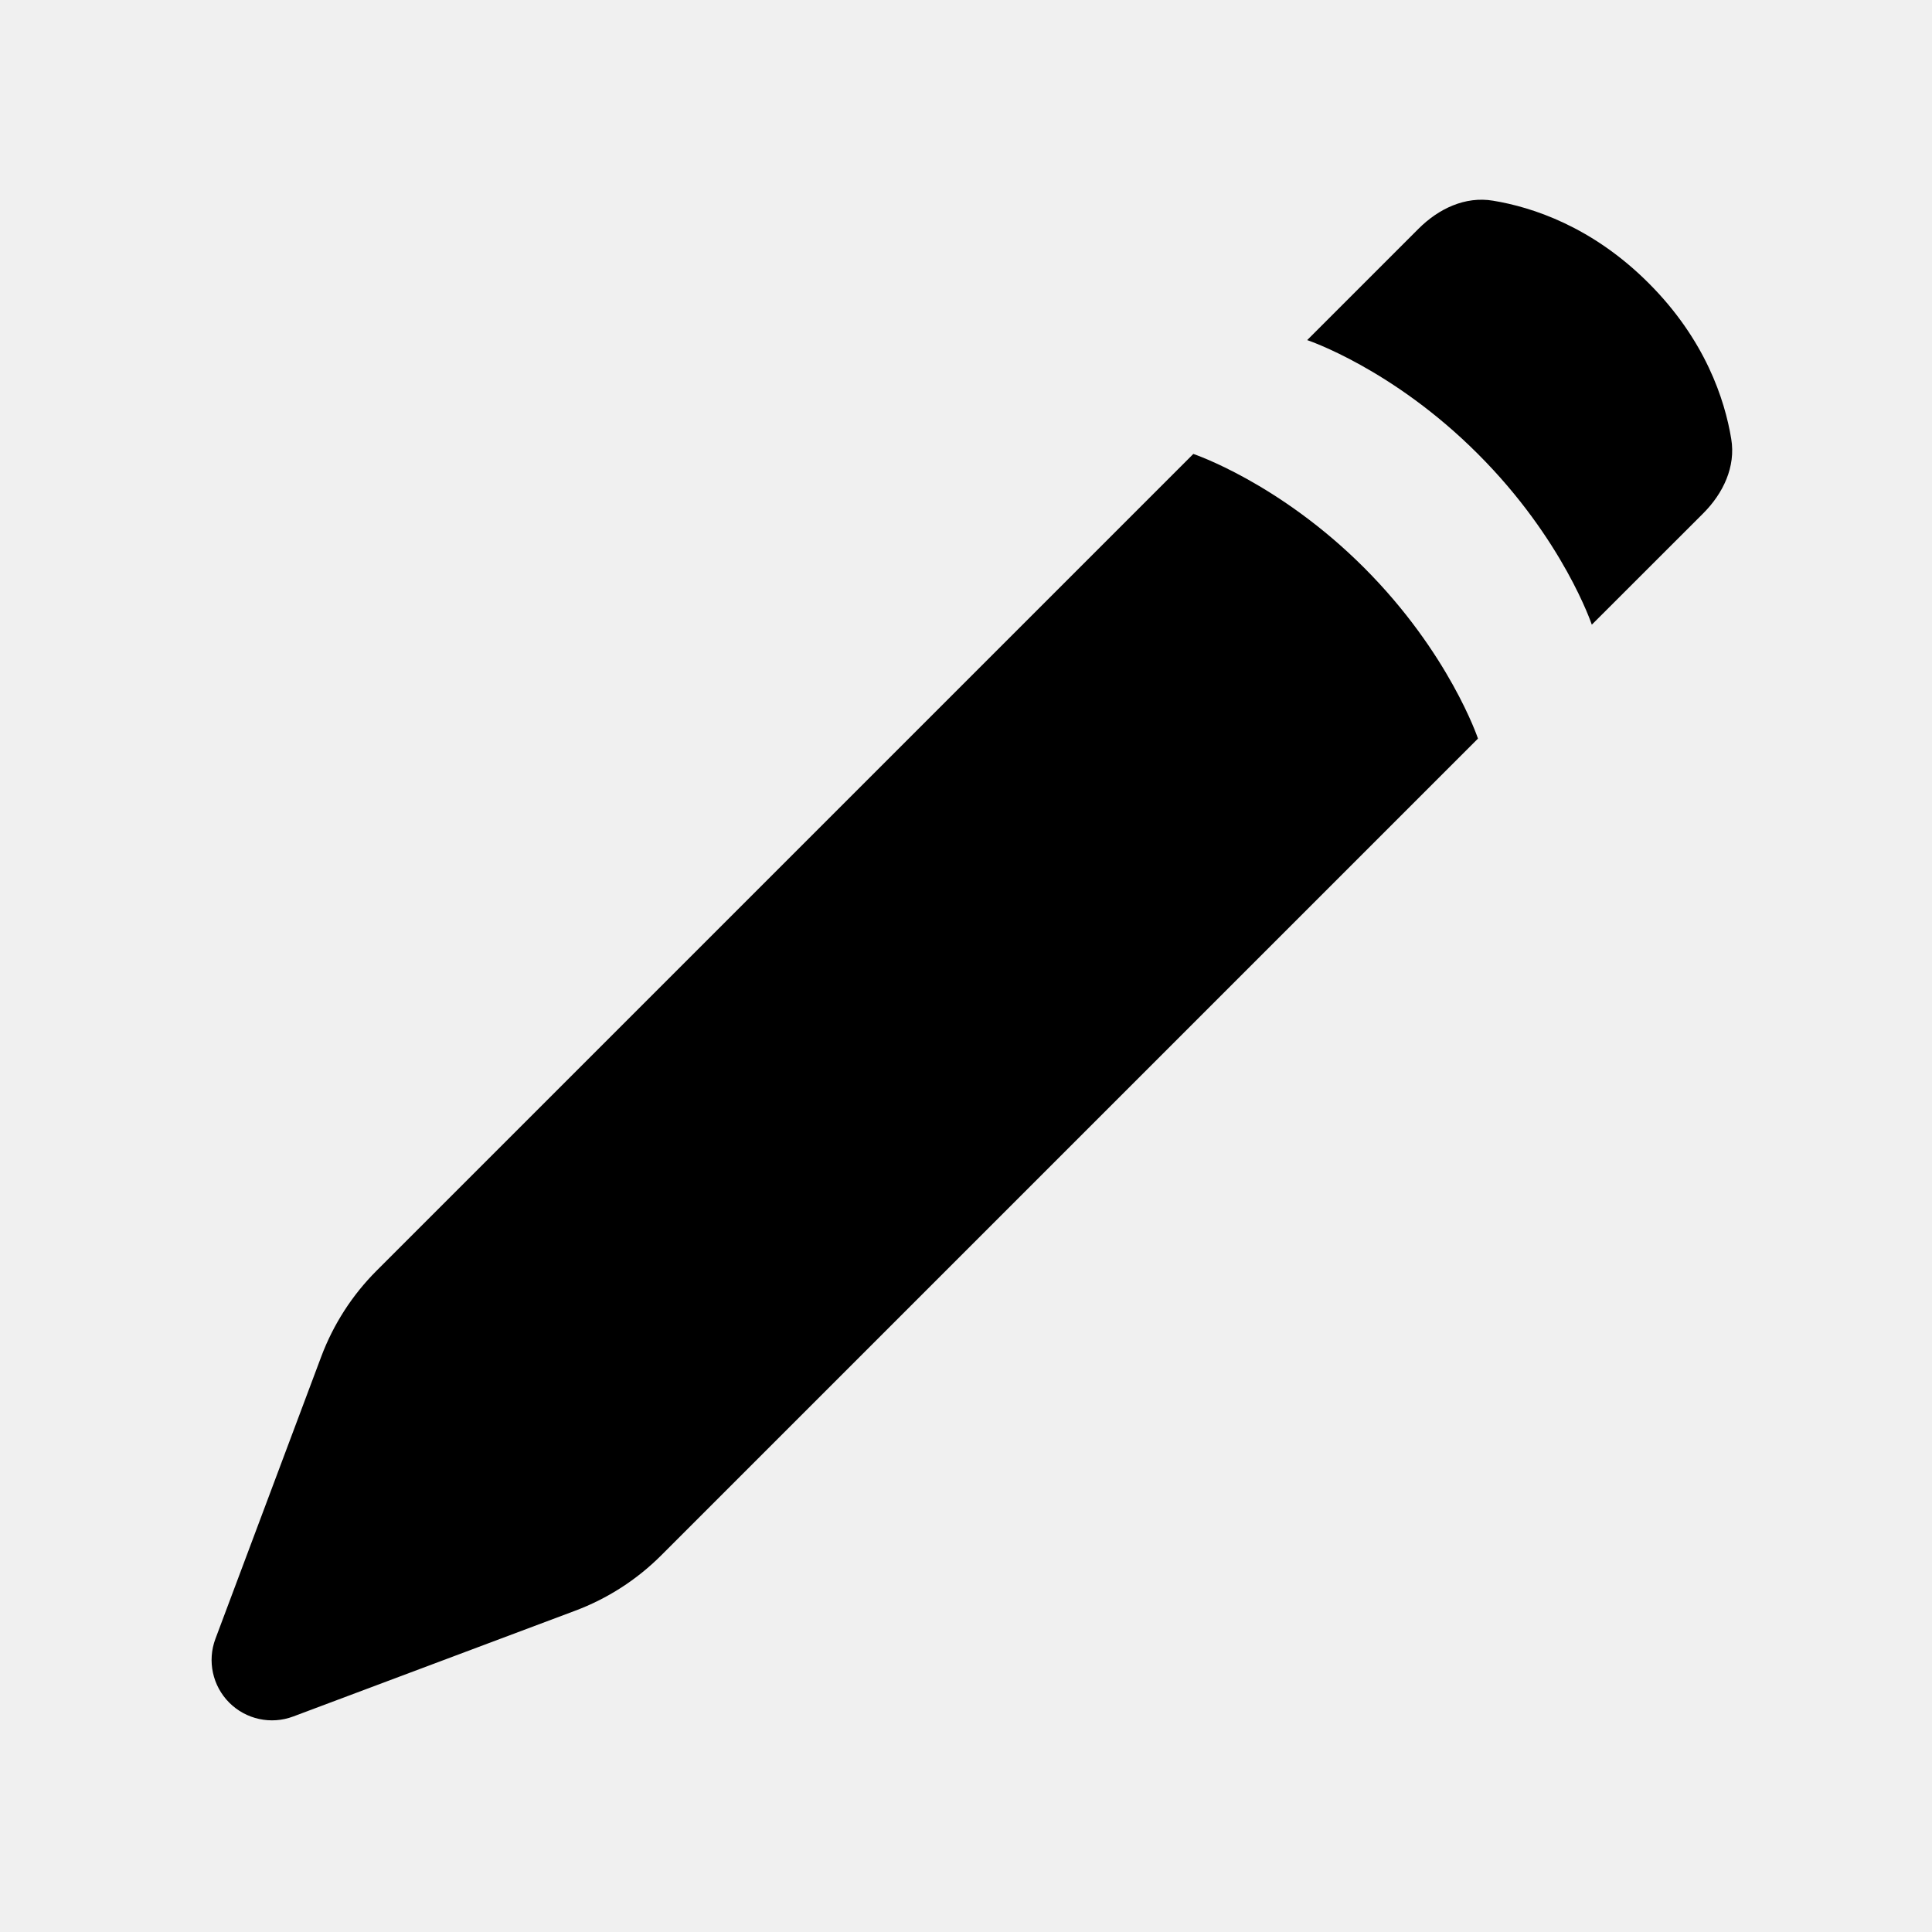
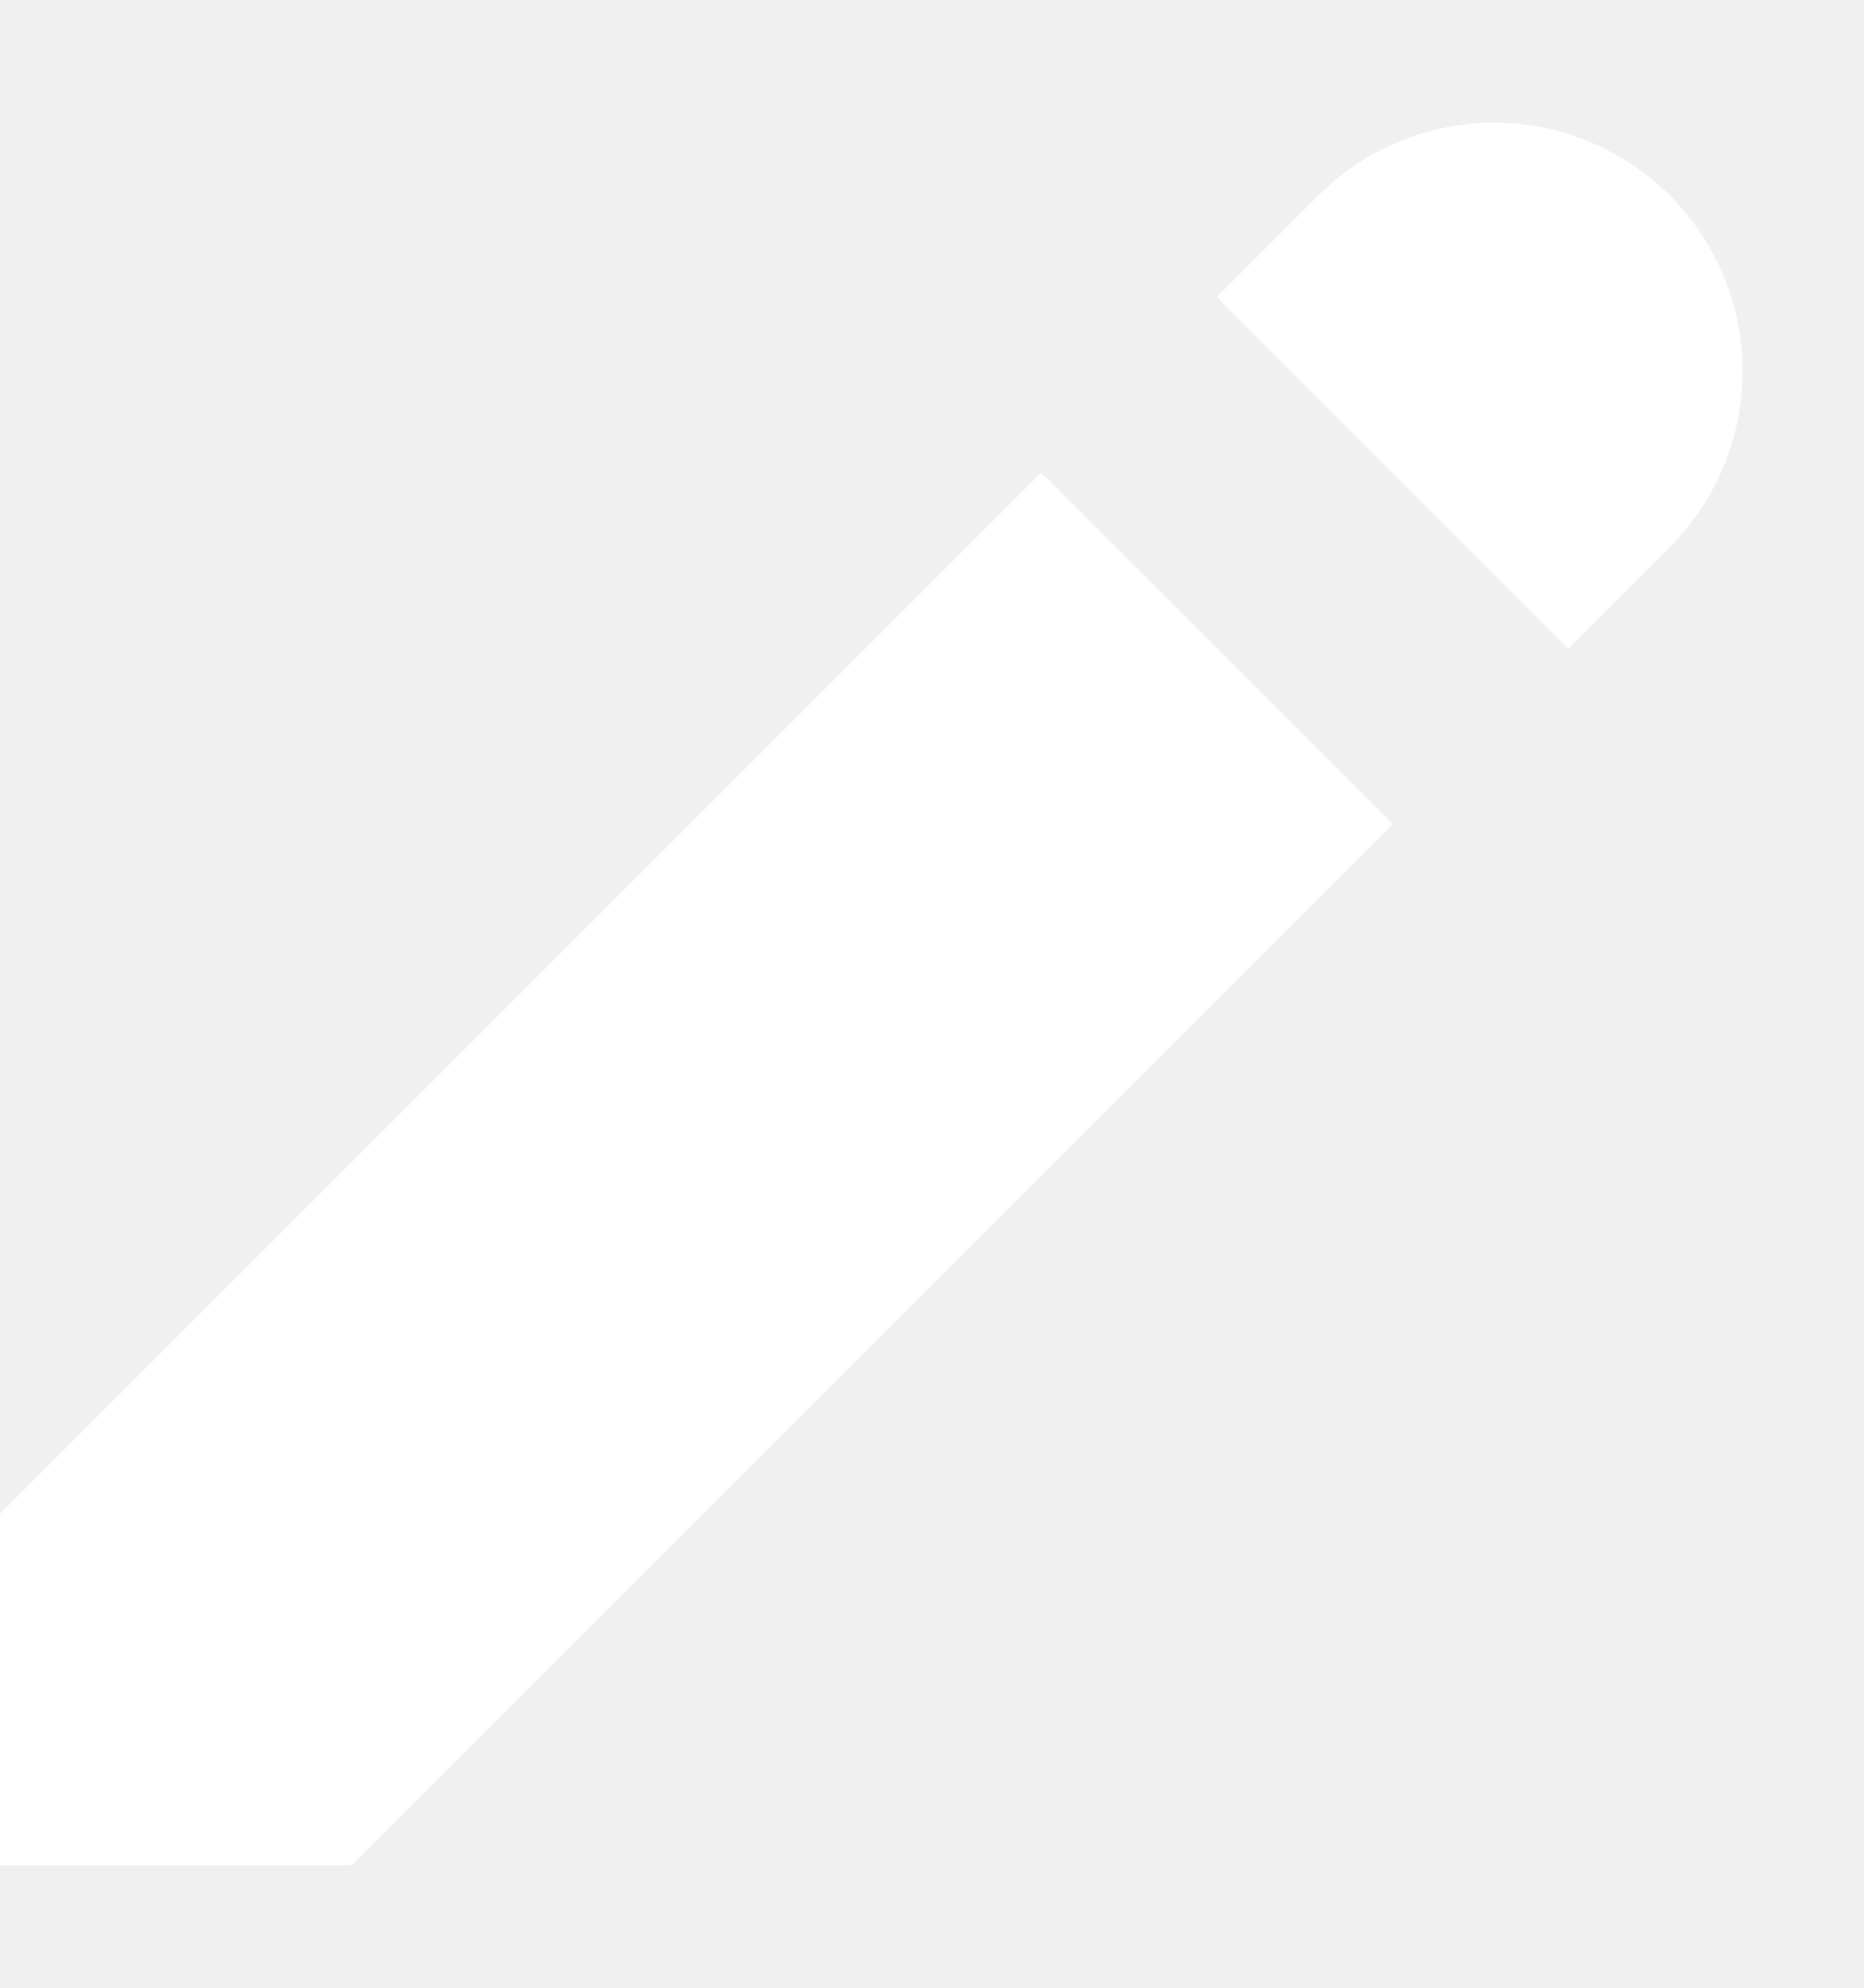
- <svg xmlns="http://www.w3.org/2000/svg" width="800px" height="800px" viewBox="0 0 24 24" fill="none">
-   <path fill-rule="evenodd" clip-rule="evenodd" d="m3.99 16.854-1.314 3.504a.75.75 0 0 0 .966.965l3.503-1.314a3 3 0 0 0 1.068-.687L18.36 9.175s-.354-1.061-1.414-2.122c-1.06-1.06-2.122-1.414-2.122-1.414L4.677 15.786a3 3 0 0 0-.687 1.068zm12.249-12.63 1.383-1.383c.248-.248.579-.406.925-.348.487.08 1.232.322 1.934 1.025.703.703.945 1.447 1.025 1.934.058.346-.1.677-.348.925L19.774 7.76s-.353-1.06-1.414-2.12c-1.06-1.062-2.121-1.415-2.121-1.415z" fill="#000000" />
+ <svg xmlns="http://www.w3.org/2000/svg" width="15" height="16" viewBox="0 0 15 16" fill="none">
+   <path d="M10.586 1.598C10.771 1.407 10.991 1.255 11.235 1.15C11.479 1.045 11.742 0.99 12.007 0.988C12.273 0.985 12.536 1.036 12.782 1.137C13.028 1.237 13.251 1.386 13.439 1.573C13.627 1.761 13.775 1.985 13.876 2.23C13.976 2.476 14.027 2.74 14.024 3.005C14.022 3.271 13.967 3.533 13.862 3.777C13.757 4.021 13.605 4.242 13.414 4.426L12.621 5.219L9.793 2.391L10.586 1.598ZM8.379 3.805L0 12.184V15.012H2.828L11.208 6.633L8.379 3.805Z" fill="white" />
</svg>
